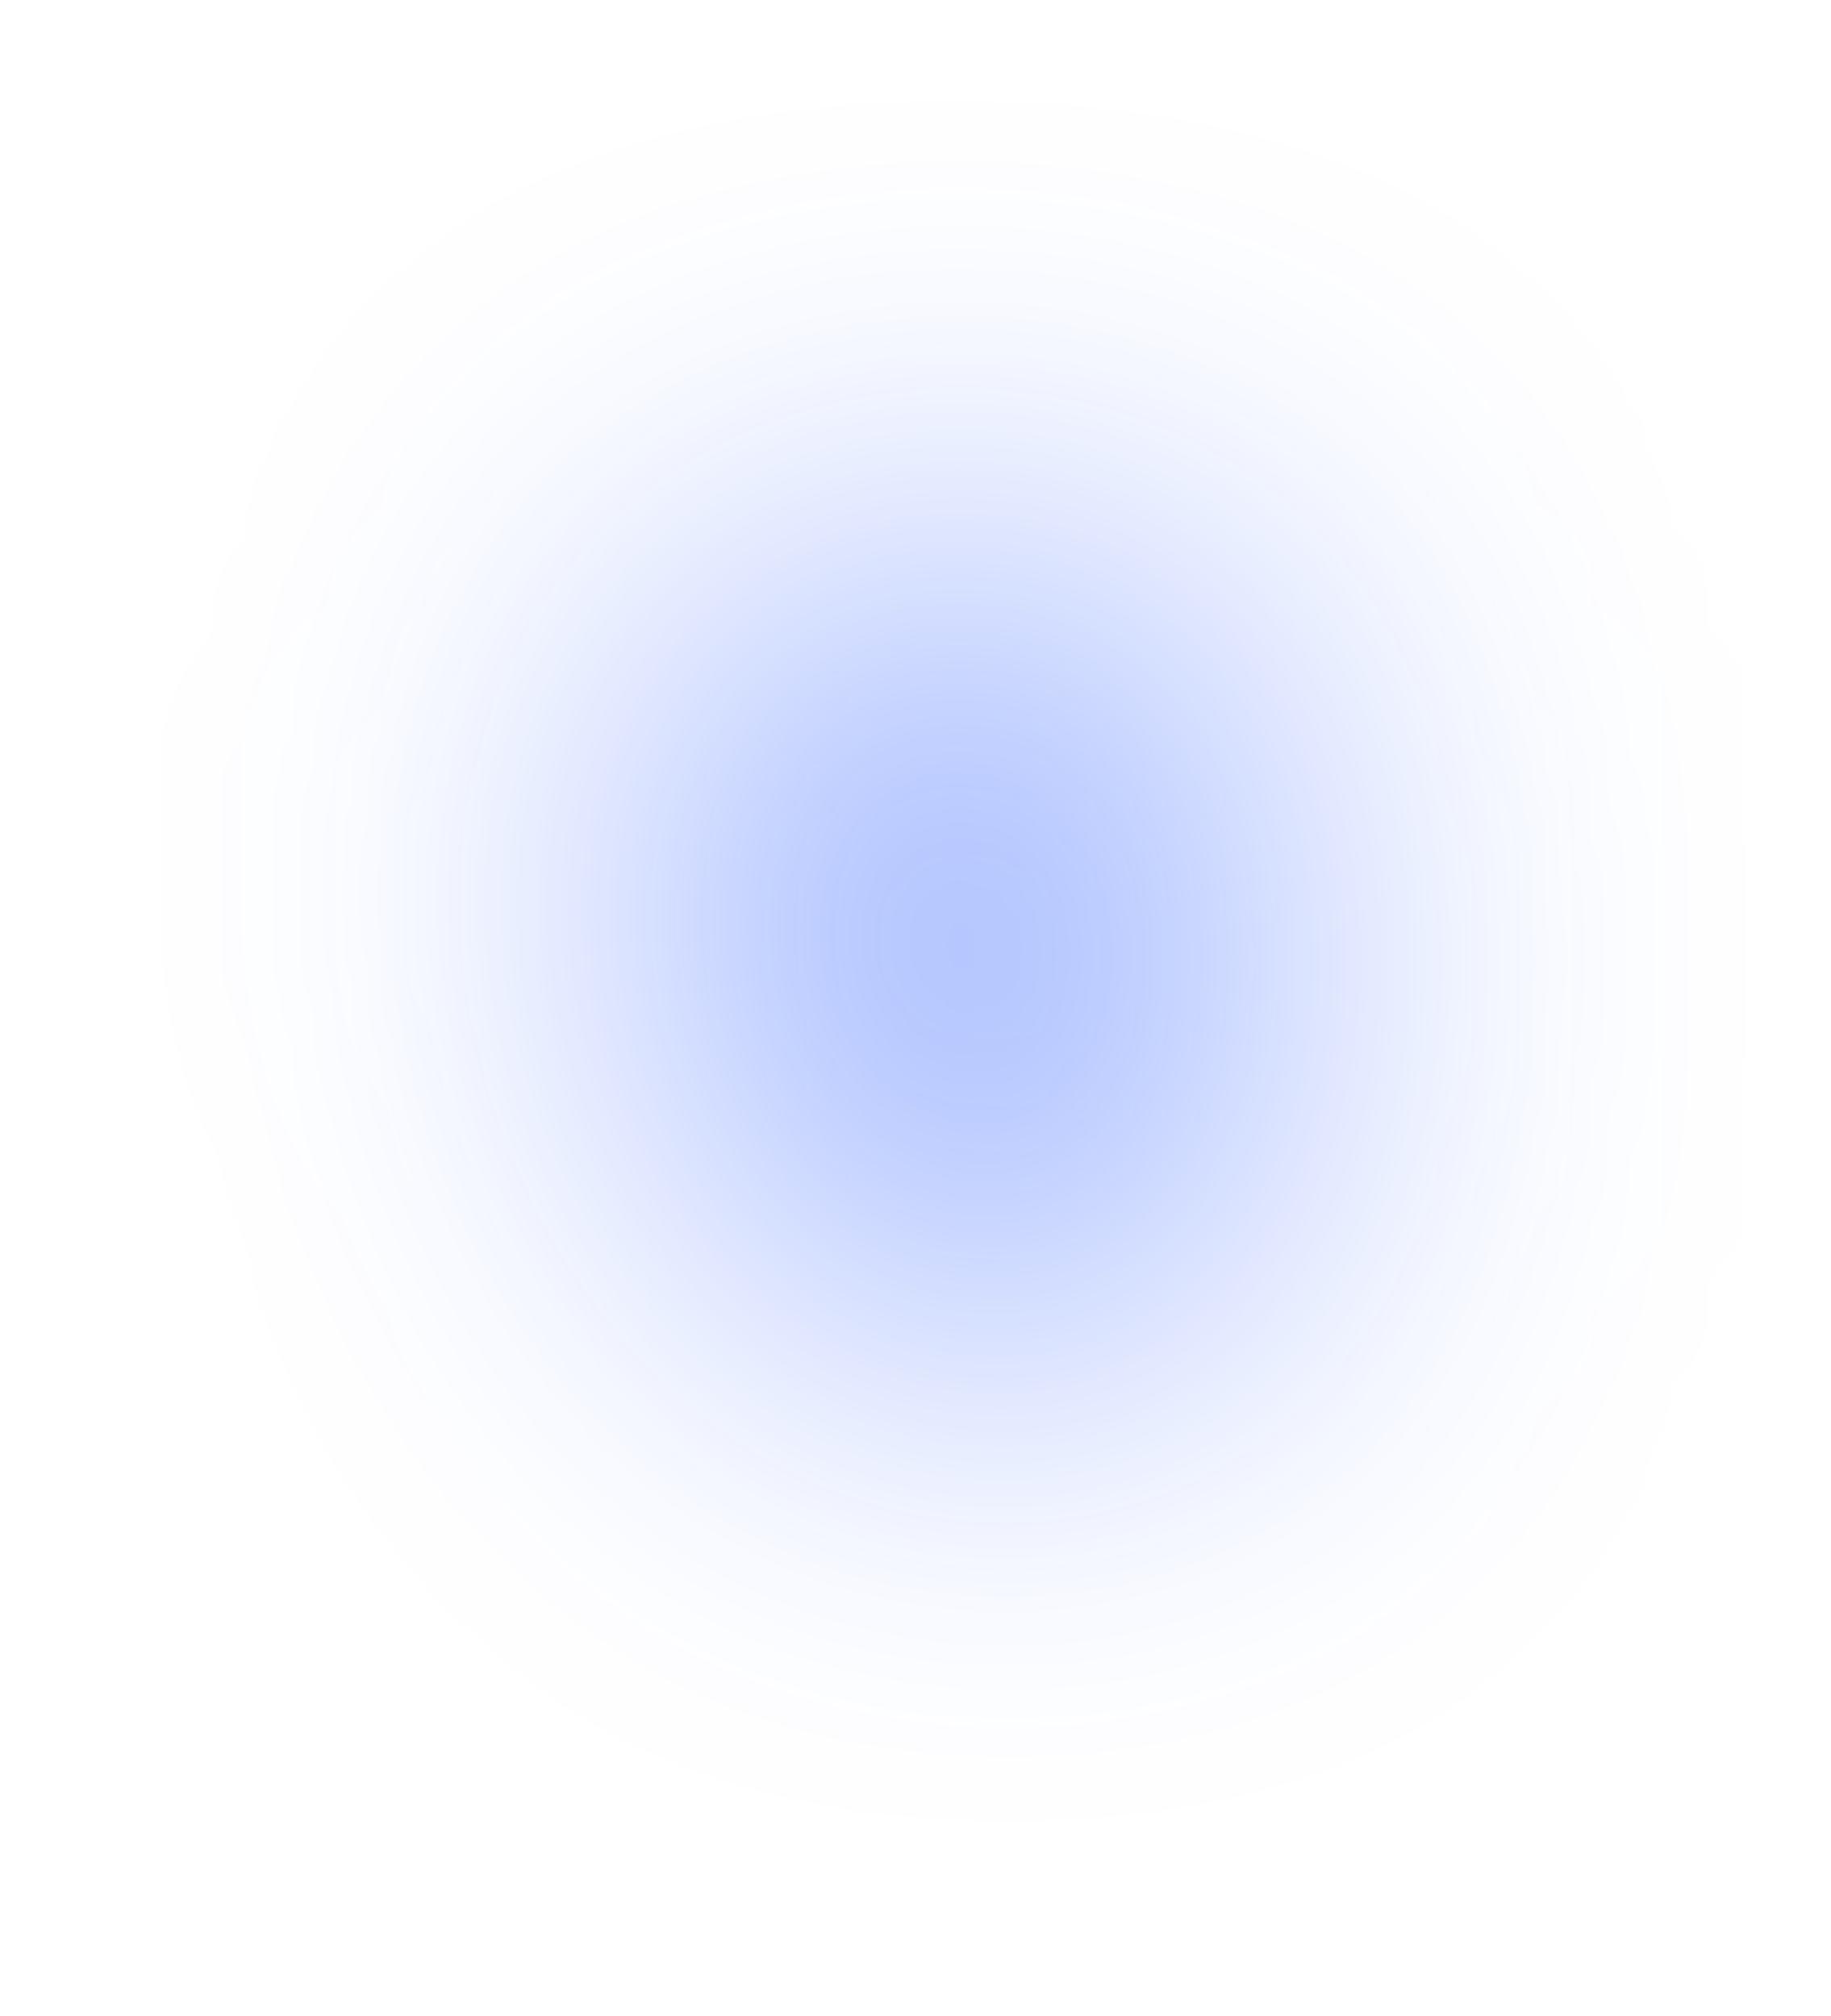
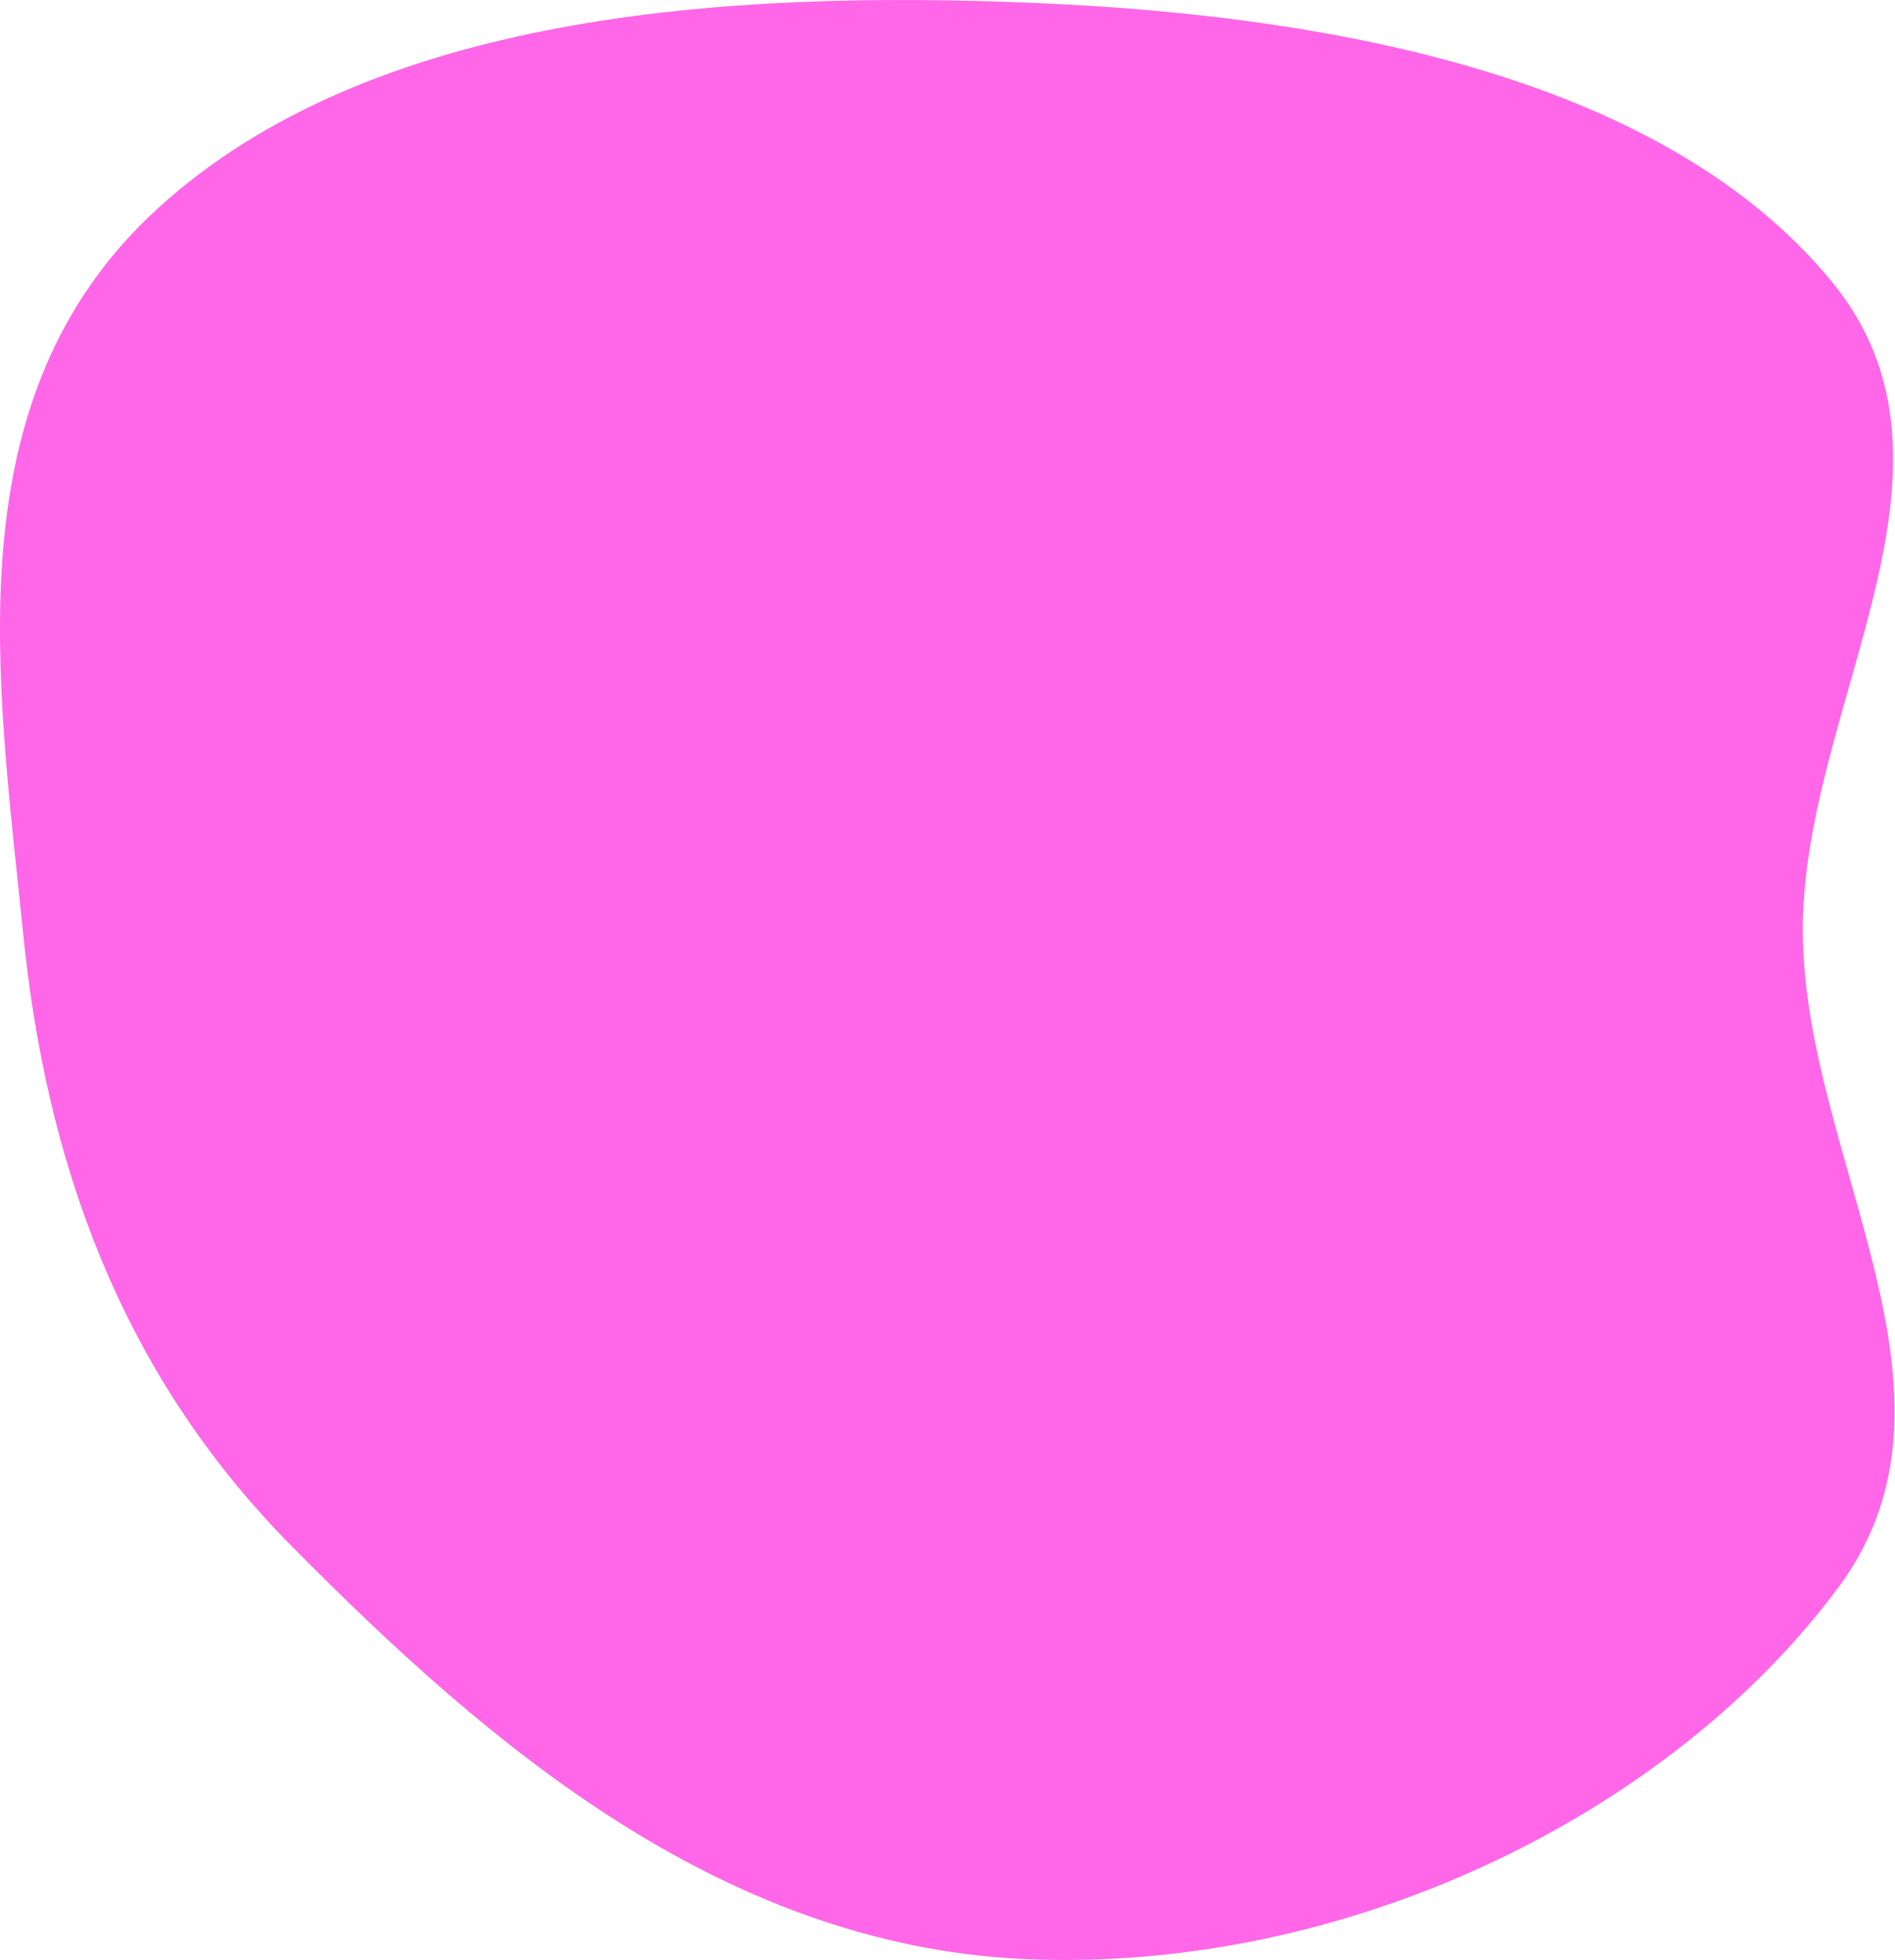
- <svg xmlns="http://www.w3.org/2000/svg" width="1460" height="1608" viewBox="0 0 1460 1608" fill="none">
-   <g filter="url(#filter0_f_572_66)">
-     <path fill-rule="evenodd" clip-rule="evenodd" d="M790.698 440.077C874.14 444.517 965.638 465.728 1012.37 535C1055.35 598.721 1003.95 679.806 1004.27 756.67C1004.59 834.193 1054.55 913.974 1014.2 980.169C967.844 1056.21 879.702 1109.96 790.698 1107.03C703.291 1104.14 636.563 1033.82 581.461 965.907C532.928 906.093 512.713 833.44 506.422 756.67C499.363 670.519 486.359 574.4 544.11 510.083C603.455 443.992 701.998 435.357 790.698 440.077Z" fill="#003CFF" fill-opacity="0.35" />
+ <svg xmlns="http://www.w3.org/2000/svg" width="665" height="688" viewBox="0 0 665 688" fill="none">
+   <g filter="url(#filter0_b_572_80)">
+     <path fill-rule="evenodd" clip-rule="evenodd" d="M364.792 1.109C469.502 5.681 584.322 27.522 642.963 98.853C696.905 164.469 632.401 247.964 632.797 327.113C633.196 406.94 695.891 489.093 645.256 557.254C587.09 635.554 476.482 690.903 364.792 687.882C255.106 684.916 171.371 612.499 102.224 542.569C41.321 480.977 15.953 406.164 8.059 327.113C-0.799 238.401 -17.118 139.425 55.353 73.196C129.824 5.14 253.484 -3.752 364.792 1.109Z" fill="#FF00D8" fill-opacity="0.6" />
  </g>
  <defs>
-     <filter id="filter0_f_572_66" x="0" y="-61" width="1529.93" height="1668.14" filterUnits="userSpaceOnUse" color-interpolation-filters="sRGB">
+     <filter id="filter0_b_572_80" x="-500" y="-500" width="1665" height="1688" filterUnits="userSpaceOnUse" color-interpolation-filters="sRGB">
      <feFlood flood-opacity="0" result="BackgroundImageFix" />
-       <feBlend mode="normal" in="SourceGraphic" in2="BackgroundImageFix" result="shape" />
-       <feGaussianBlur stdDeviation="250" result="effect1_foregroundBlur_572_66" />
+       <feGaussianBlur in="BackgroundImageFix" stdDeviation="250" />
+       <feComposite in2="SourceAlpha" operator="in" result="effect1_backgroundBlur_572_80" />
+       <feBlend mode="normal" in="SourceGraphic" in2="effect1_backgroundBlur_572_80" result="shape" />
    </filter>
  </defs>
</svg>
